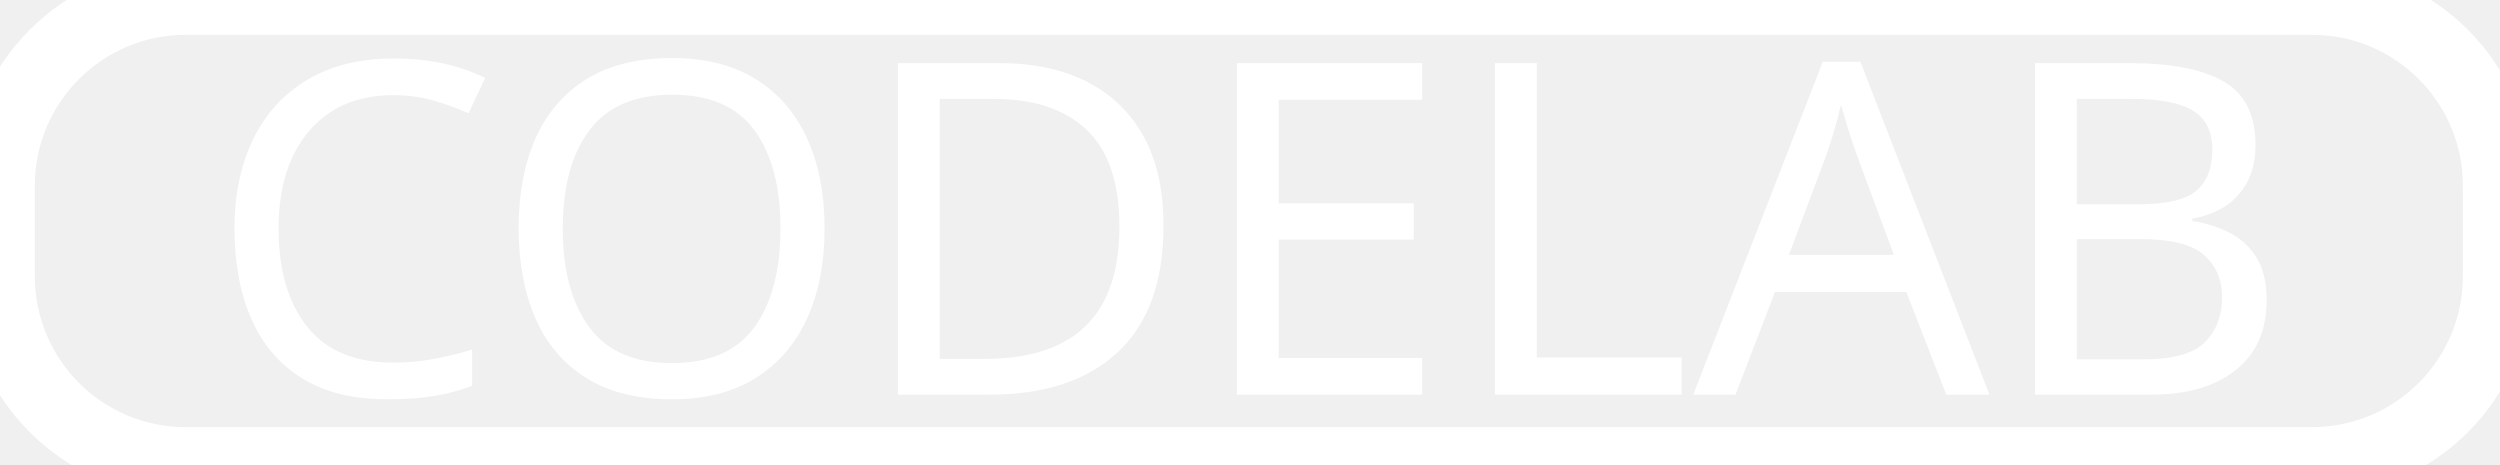
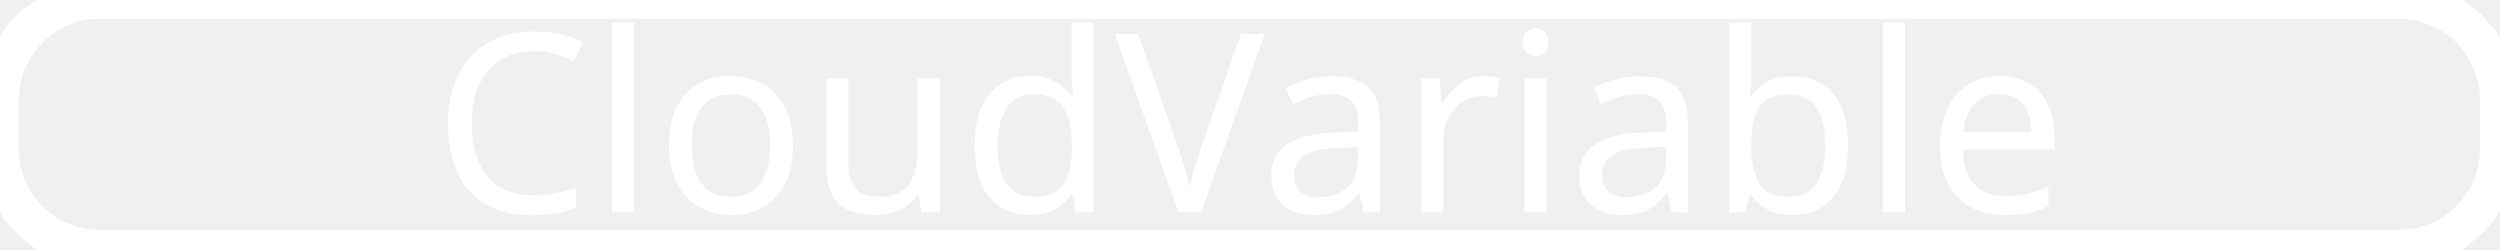
- <svg xmlns="http://www.w3.org/2000/svg" baseProfile="full" height="200" version="1.1" width="1076.923">
+ <svg xmlns="http://www.w3.org/2000/svg" baseProfile="full" height="200" version="1.1" width="2000.0">
  <defs />
-   <rect fill-opacity="0" height="199" rx="80" ry="80" stroke="white" stroke-width="30" width="1075.923" x="0cm" y="0cm" />
+   <rect fill-opacity="0" height="199" rx="80" ry="80" stroke="white" stroke-width="30" width="1999.0" x="0cm" y="0cm" />
  <g font-size="200">
-     <text fill="white" font-family="Chalkboard" text-anchor="middle" x="538.0" y="170">CODELAB</text>
+     <text fill="white" font-family="Chalkboard" text-anchor="middle" x="1000.0" y="170">CloudVariable</text>
  </g>
</svg>
